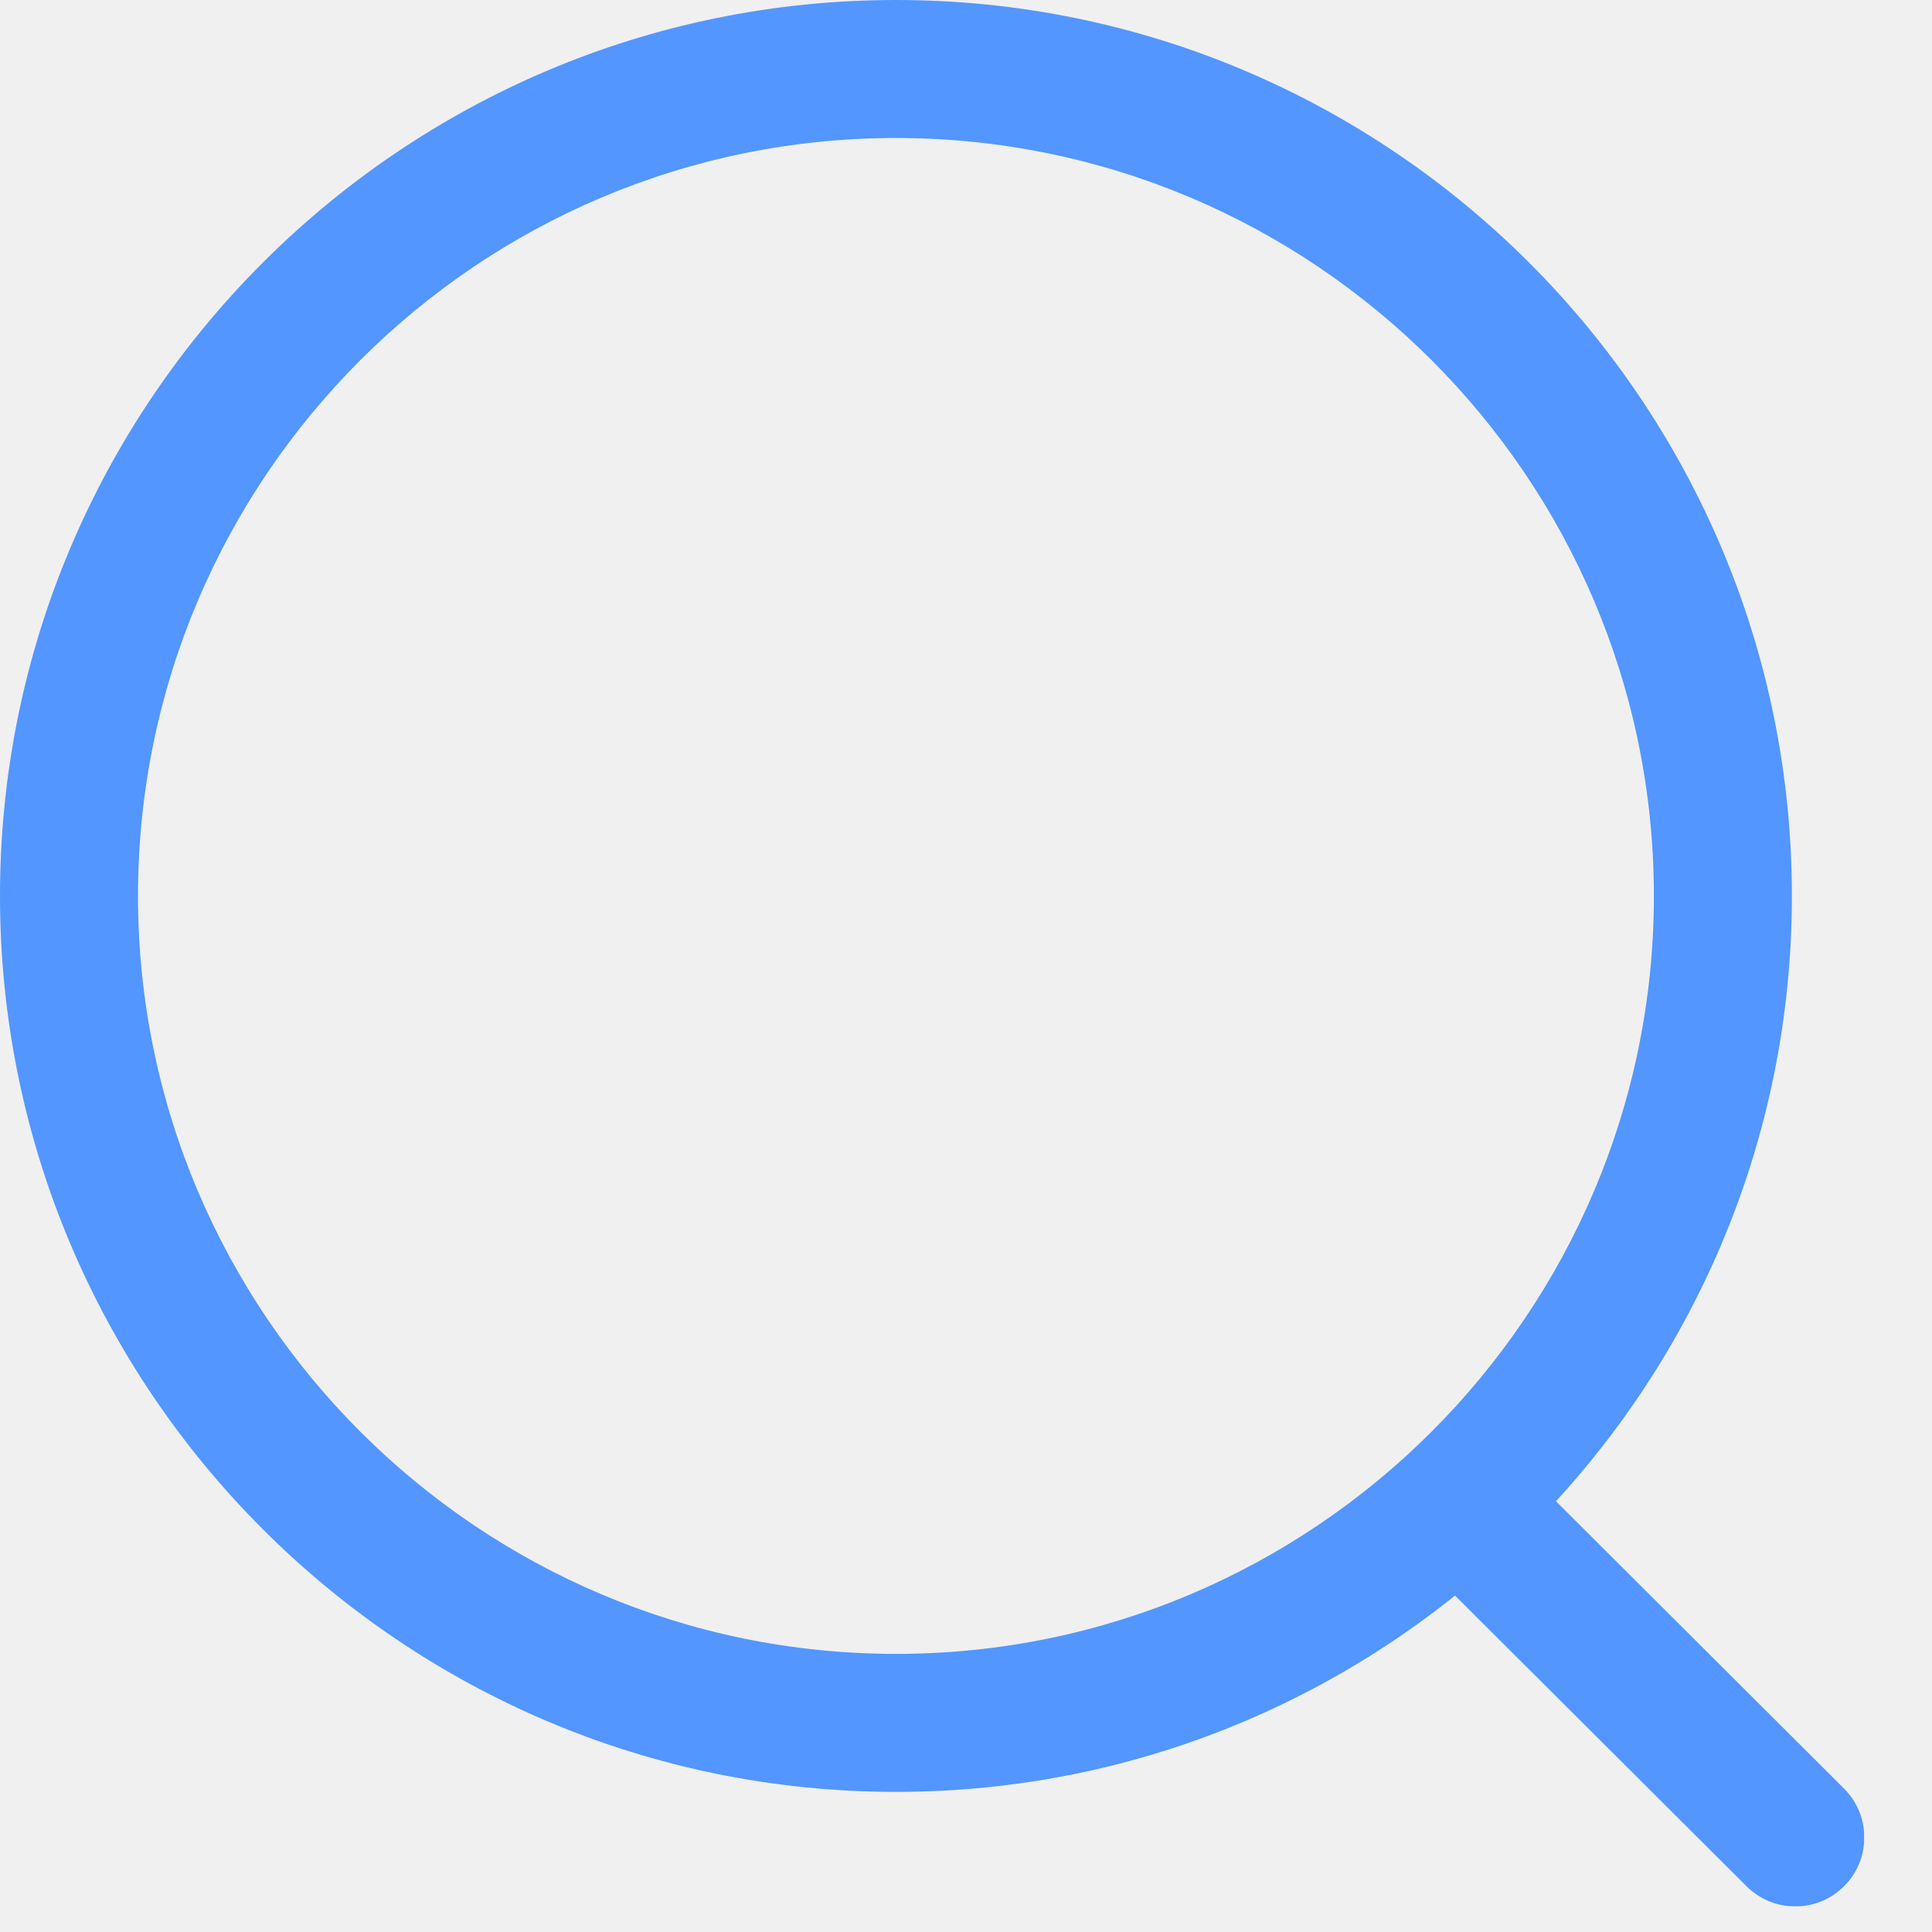
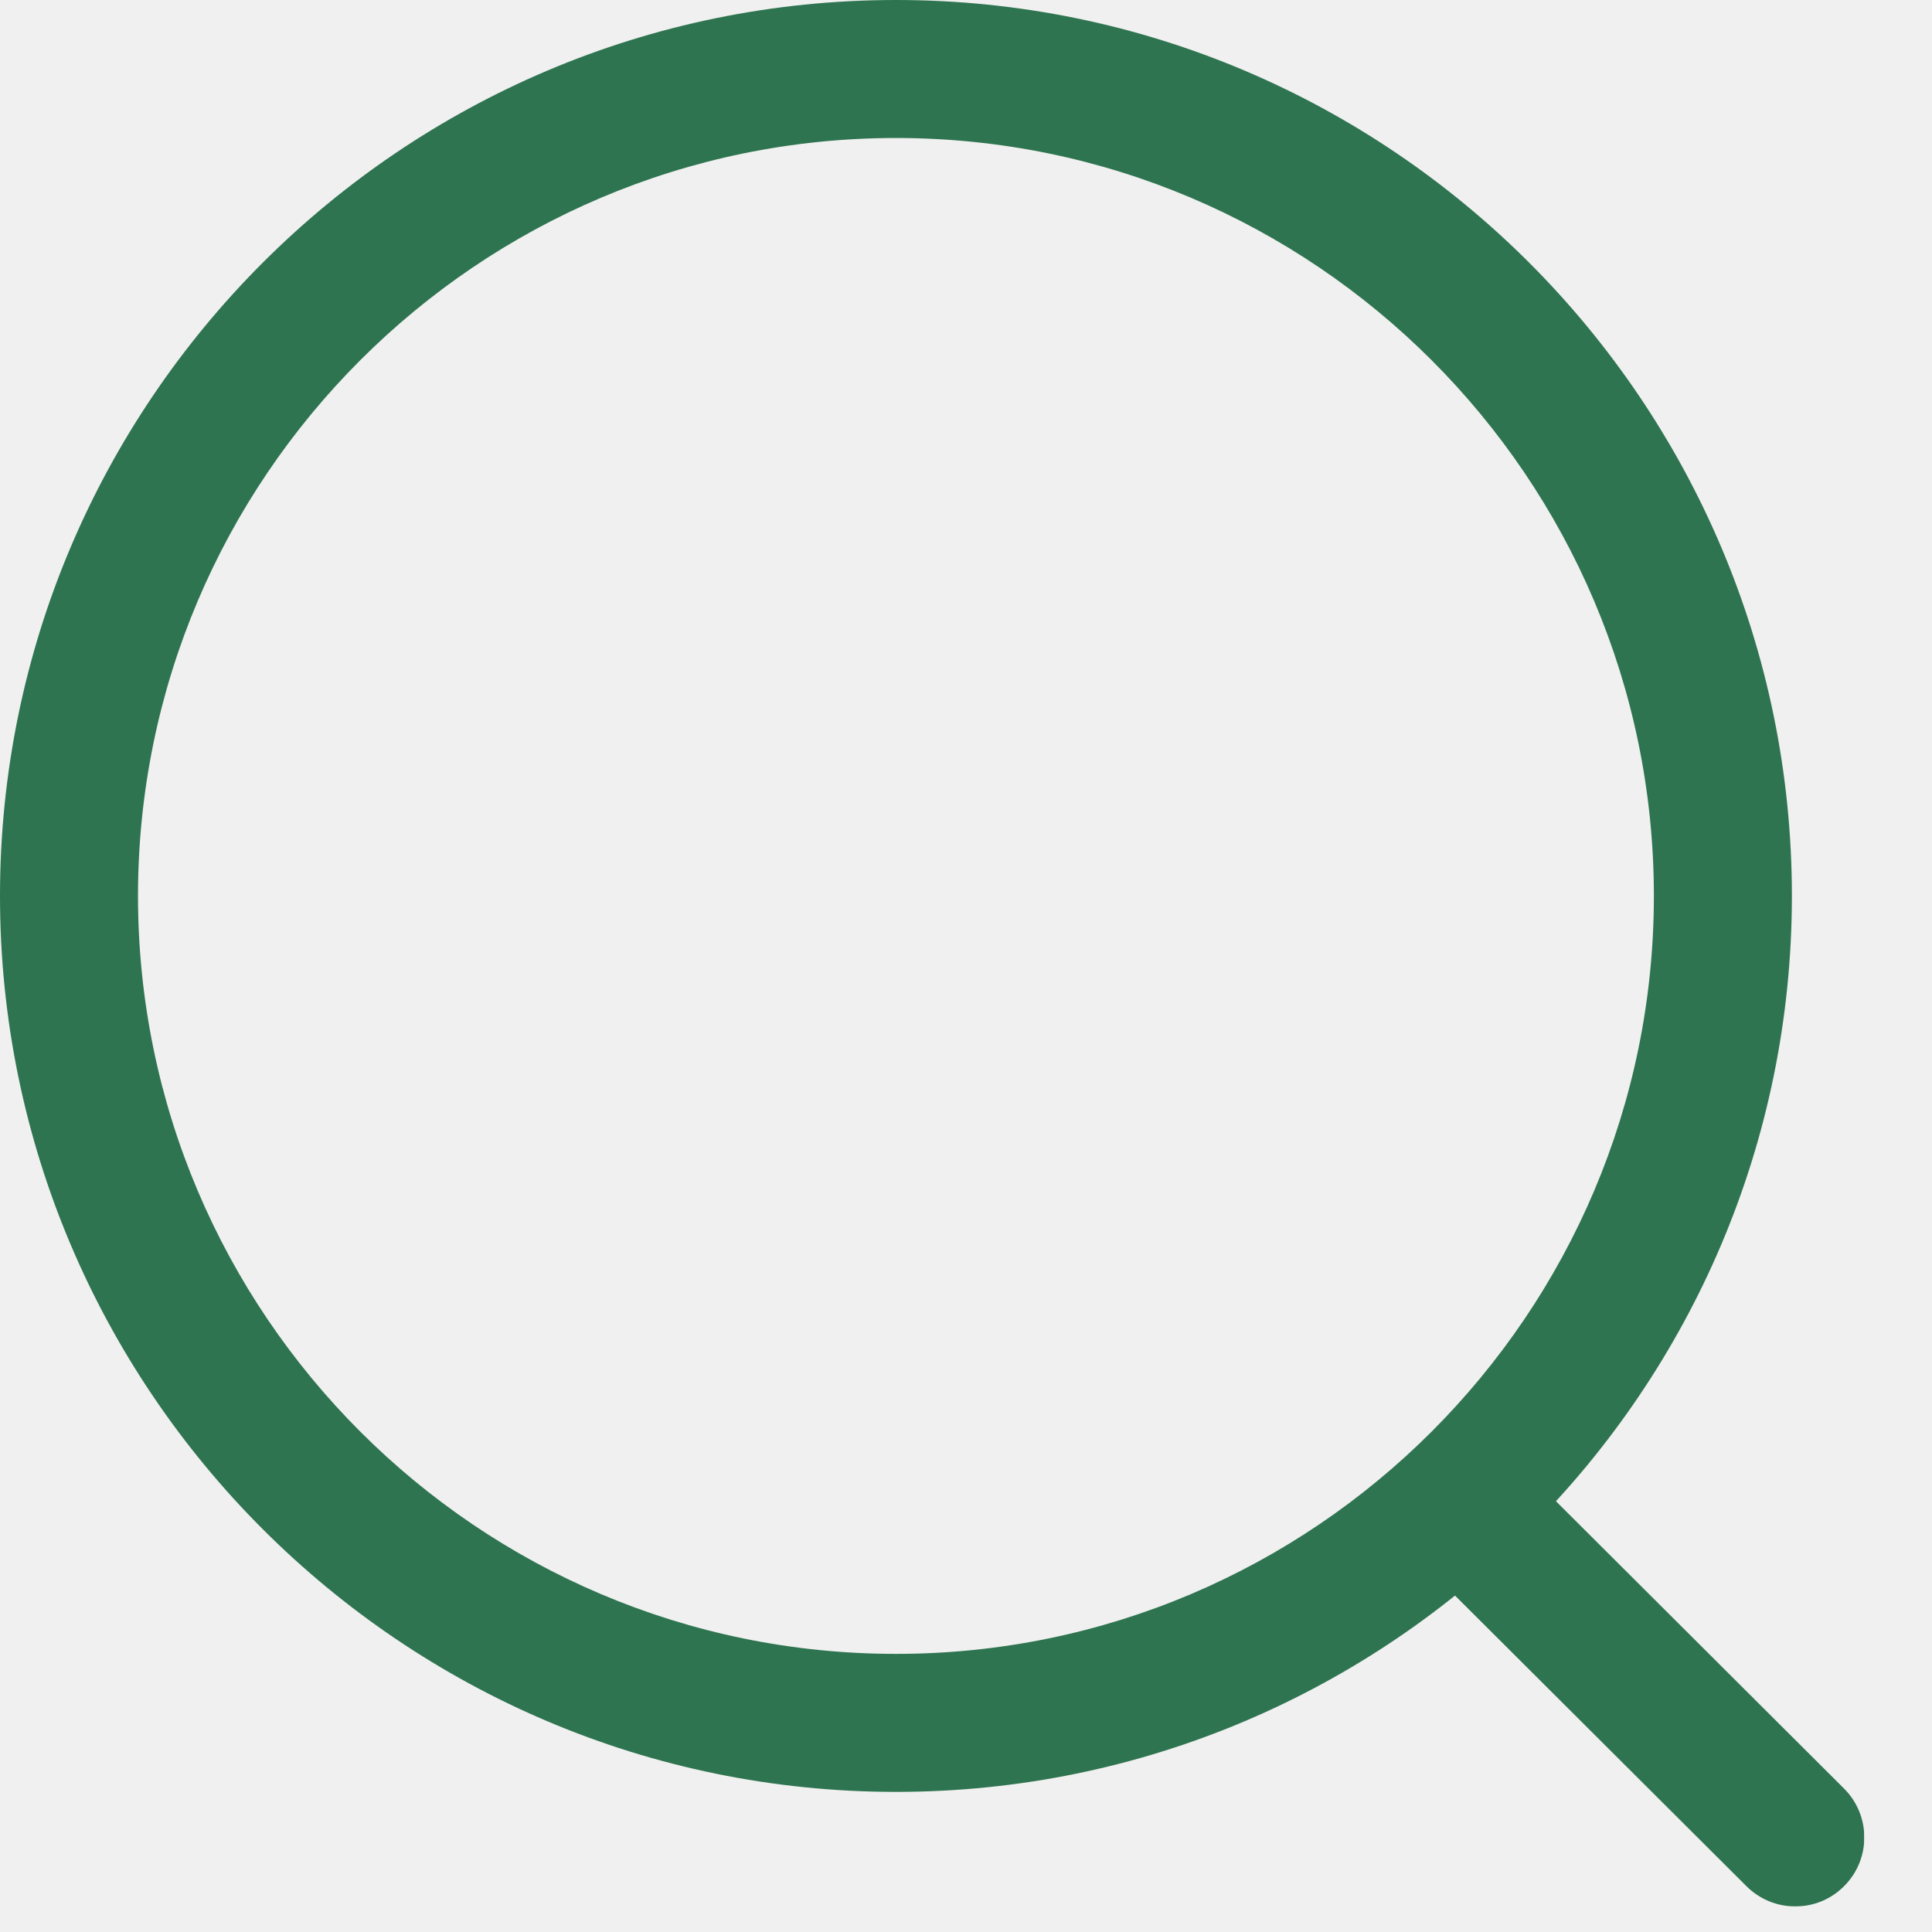
<svg xmlns="http://www.w3.org/2000/svg" width="21" height="21" viewBox="0 0 21 21" fill="none">
-   <path fill-rule="evenodd" clip-rule="evenodd" d="M9.739 1.5C5.196 1.5 1.5 5.195 1.5 9.738C1.5 14.281 5.196 17.977 9.739 17.977C14.281 17.977 17.977 14.281 17.977 9.738C17.977 5.195 14.281 1.5 9.739 1.5ZM9.739 19.477C4.369 19.477 -0 15.108 -0 9.738C-0 4.368 4.369 0 9.739 0C15.109 0 19.477 4.368 19.477 9.738C19.477 15.108 15.109 19.477 9.739 19.477Z" fill="#5396FF" />
+   <path fill-rule="evenodd" clip-rule="evenodd" d="M9.739 1.5C5.196 1.5 1.5 5.195 1.5 9.738C1.5 14.281 5.196 17.977 9.739 17.977C14.281 17.977 17.977 14.281 17.977 9.738C17.977 5.195 14.281 1.5 9.739 1.5ZM9.739 19.477C4.369 19.477 -0 15.108 -0 9.738C-0 4.368 4.369 0 9.739 0C15.109 0 19.477 4.368 19.477 9.738C19.477 15.108 15.109 19.477 9.739 19.477Z" fill="#2e7450" />
  <mask id="mask0_204_1" style="mask-type:luminance" maskUnits="userSpaceOnUse" x="15" y="15" width="6" height="6">
    <path fill-rule="evenodd" clip-rule="evenodd" d="M15.24 15.707H20.264V20.722H15.24V15.707Z" fill="white" />
  </mask>
  <g mask="url(#mask0_204_1)">
-     <path fill-rule="evenodd" clip-rule="evenodd" d="M19.514 20.722C19.323 20.722 19.131 20.649 18.984 20.503L15.46 16.989C15.167 16.696 15.166 16.221 15.459 15.928C15.751 15.633 16.226 15.635 16.52 15.926L20.044 19.441C20.337 19.734 20.338 20.208 20.045 20.501C19.899 20.649 19.706 20.722 19.514 20.722Z" fill="#5396FF" />
+     <path fill-rule="evenodd" clip-rule="evenodd" d="M19.514 20.722C19.323 20.722 19.131 20.649 18.984 20.503L15.46 16.989C15.167 16.696 15.166 16.221 15.459 15.928C15.751 15.633 16.226 15.635 16.52 15.926L20.044 19.441C20.337 19.734 20.338 20.208 20.045 20.501C19.899 20.649 19.706 20.722 19.514 20.722Z" fill="#2e7450" />
  </g>
</svg>
